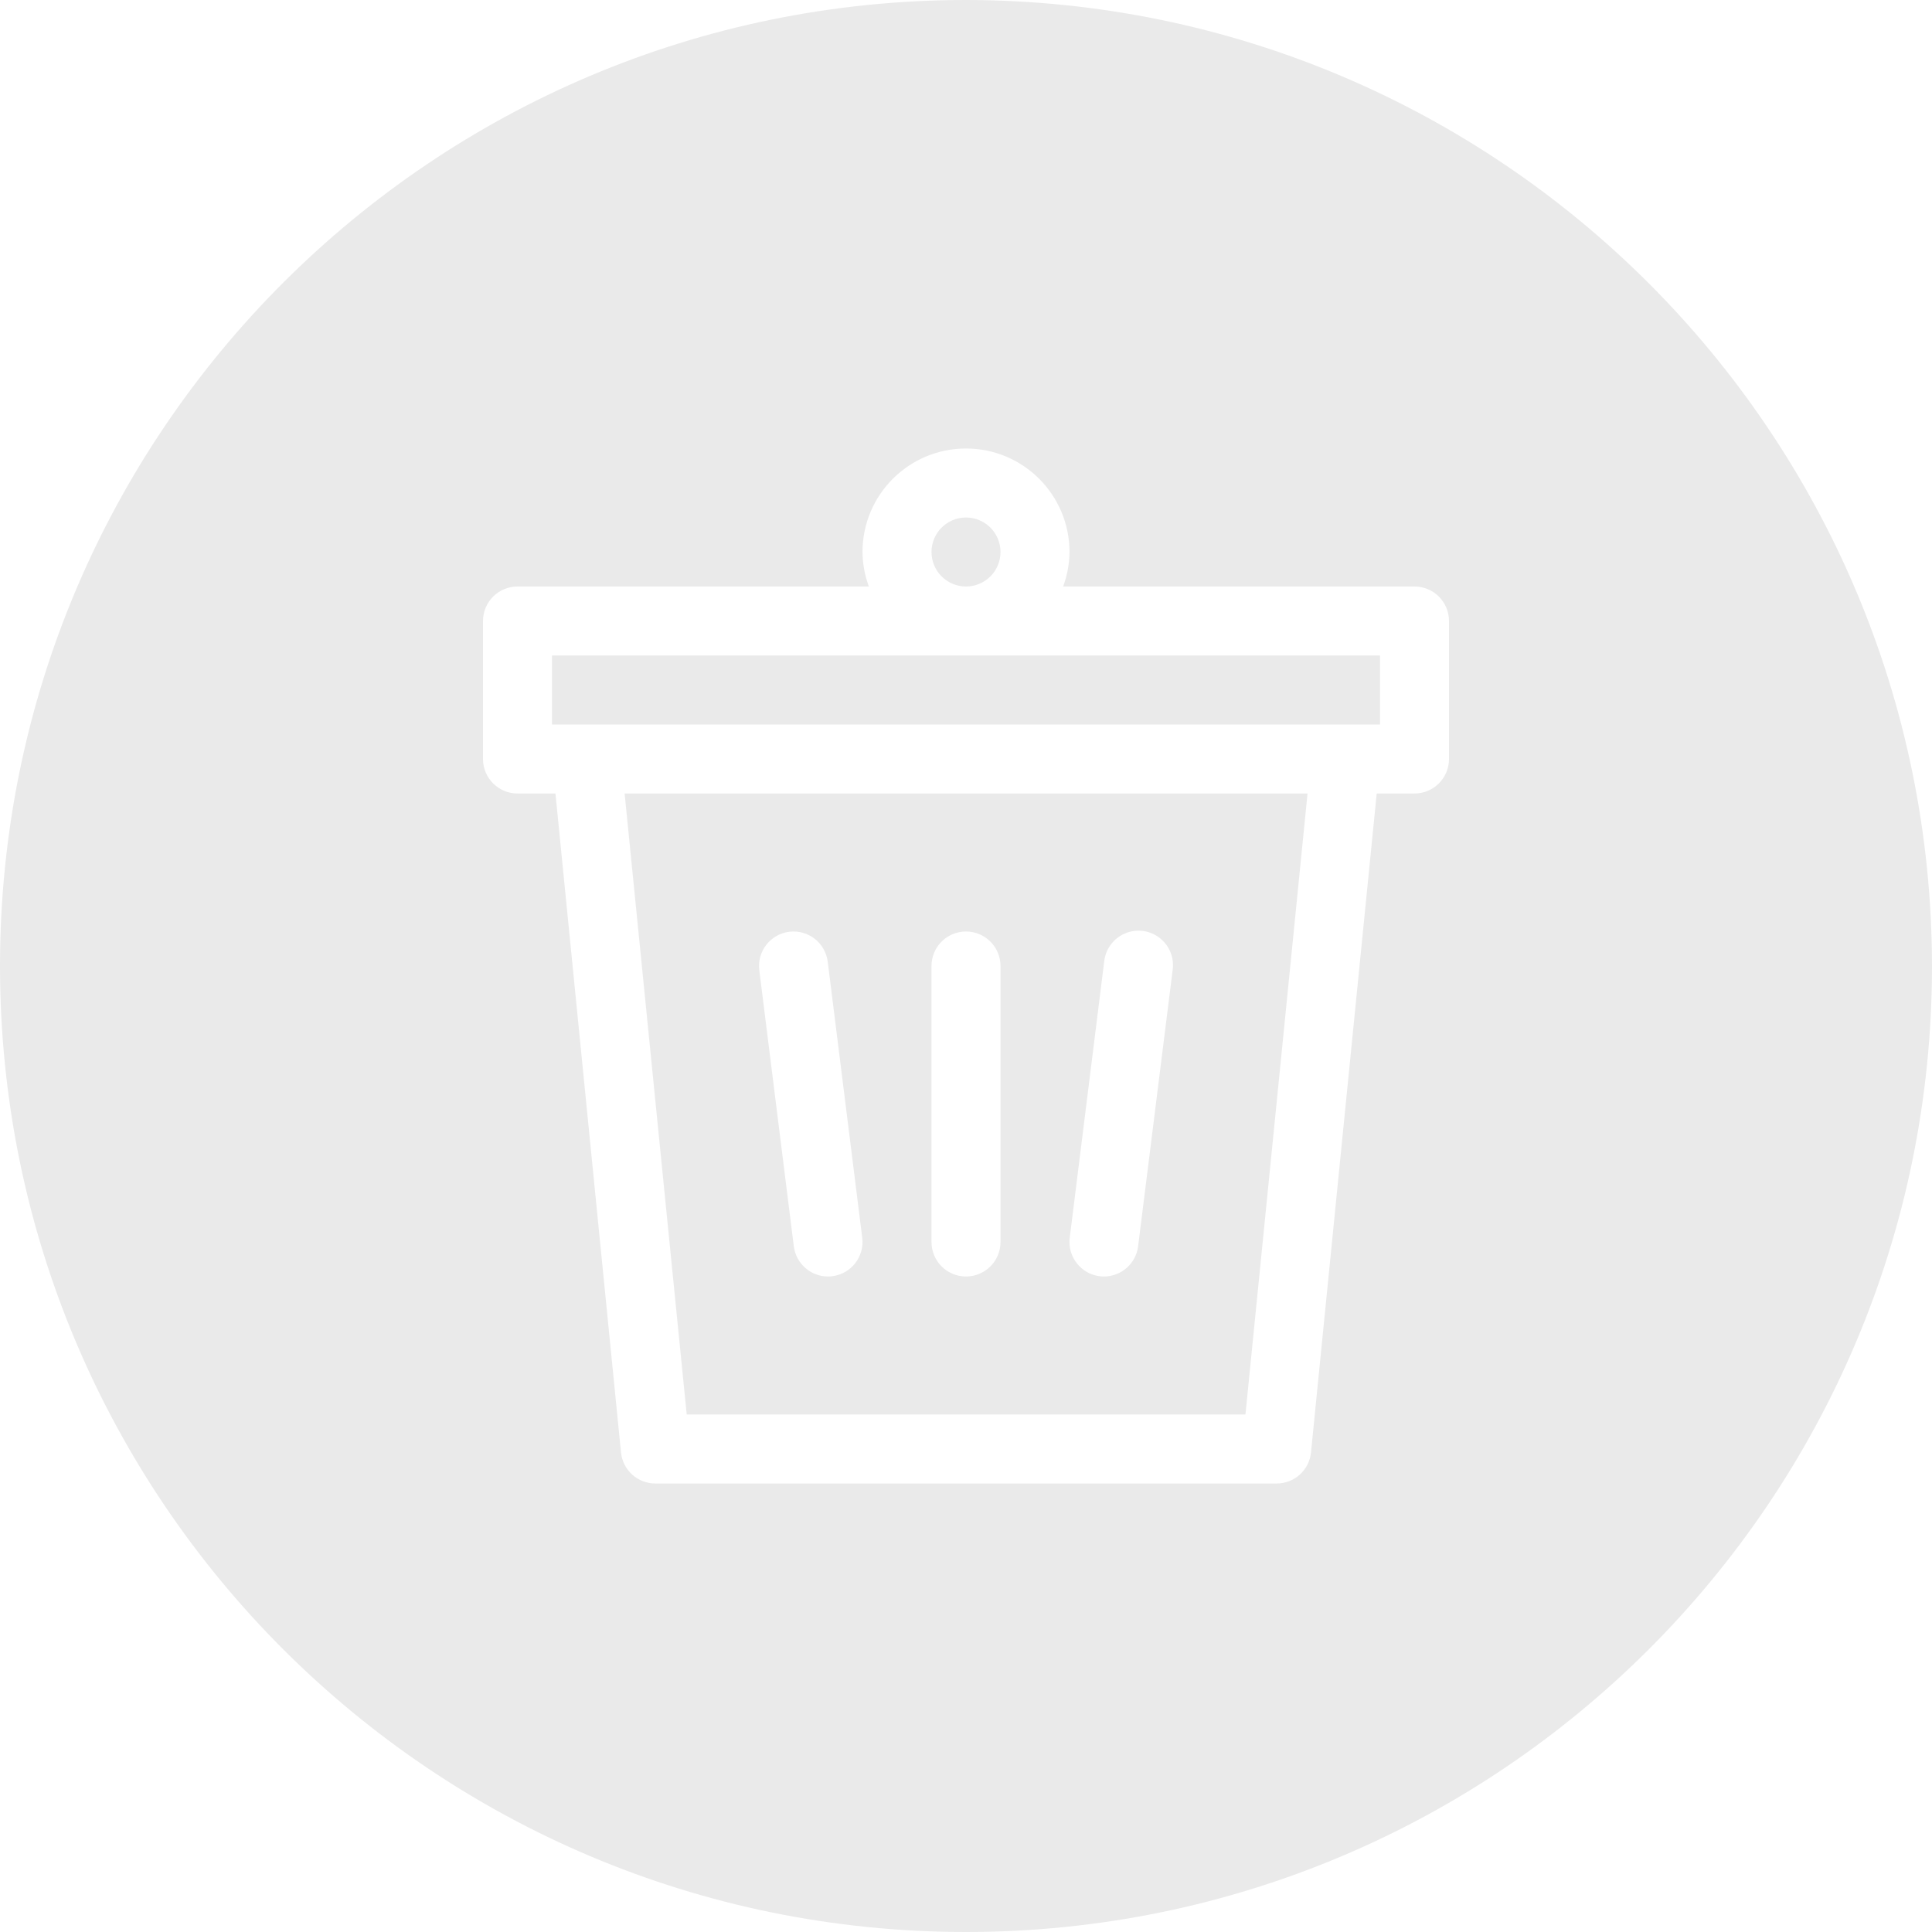
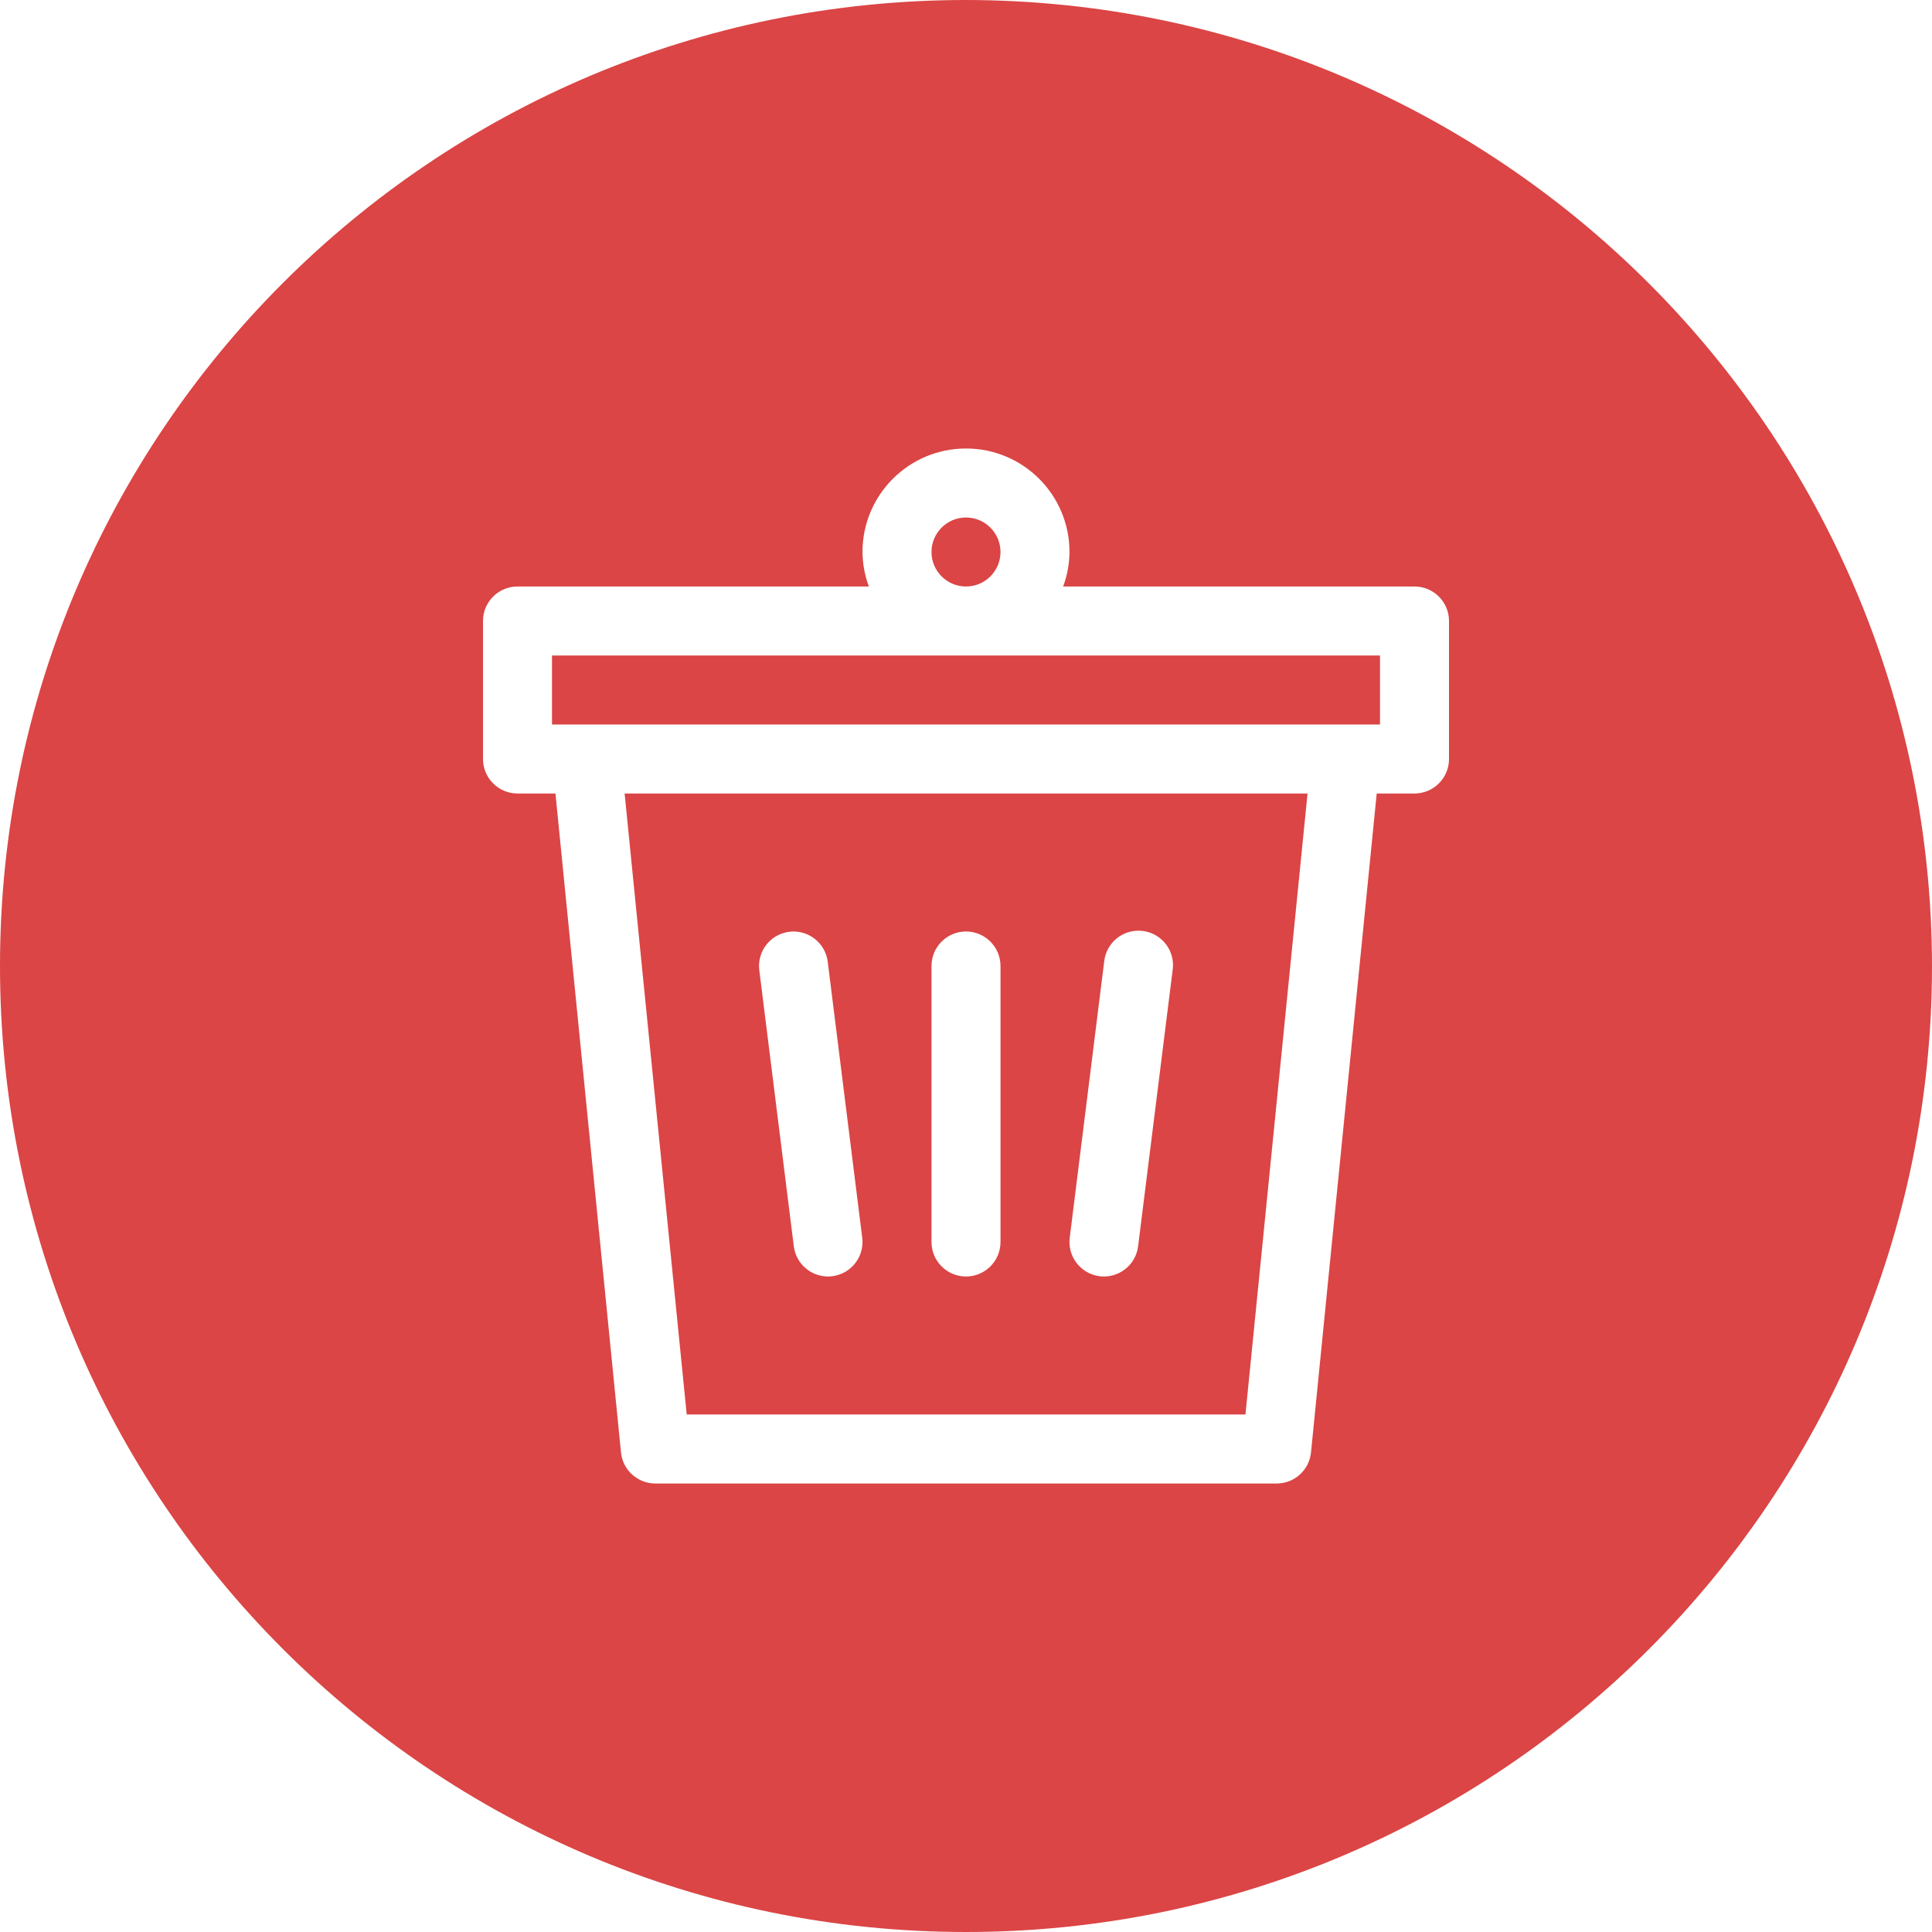
- <svg xmlns="http://www.w3.org/2000/svg" fill="rgb(234, 234, 234)" height="448pt" viewBox="0 0 448 448" width="448pt">
+ <svg xmlns="http://www.w3.org/2000/svg" fill="#db4545" height="448pt" viewBox="0 0 448 448" width="448pt">
  <path d="m128 168h192v-16h-192zm0 0" />
  <path d="m224 0c-123.711 0-224 100.289-224 224s100.289 224 224 224 224-100.289 224-224c-.141-123.652-100.348-223.859-224-224zm112 176c0 4.418-3.582 8-8 8h-8.762l-15.238 152.801c-.414 4.102-3.875 7.219-8 7.199h-144c-4.125.02-7.586-3.098-8-7.199l-15.199-152.801h-8.801c-4.418 0-8-3.582-8-8v-32c0-4.418 3.582-8 8-8h81.473c-.949-2.562-1.445-5.27-1.473-8 0-13.254 10.746-24 24-24s24 10.746 24 24c-.027 2.73-.523 5.438-1.473 8h81.473c4.418 0 8 3.582 8 8zm0 0" />
  <path d="m159.238 328h129.562l14.398-144h-158.359zm96.801-104.992c.293-2.887 2.125-5.391 4.793-6.543 2.664-1.148 5.746-.762 8.047 1.008 2.301 1.77 3.461 4.648 3.031 7.52l-8 64c-.496 3.992-3.887 6.996-7.91 7.008-.336 0-.668-.023-1-.062-4.383-.551-7.492-4.547-6.945-8.93zm-40.039.992c0-4.418 3.582-8 8-8s8 3.582 8 8v64c0 4.418-3.582 8-8 8s-8-3.582-8-8zm-32.992-7.938c4.383-.547 8.379 2.562 8.93 6.945l8 64c.547 4.383-2.562 8.379-6.945 8.93-.328.039-.66.059-.992.062-4.031-.004-7.43-3.008-7.93-7.008l-8-64c-.547-4.379 2.559-8.375 6.938-8.93zm0 0" />
  <path d="m232 128c0 4.418-3.582 8-8 8s-8-3.582-8-8 3.582-8 8-8 8 3.582 8 8zm0 0" />
</svg>
